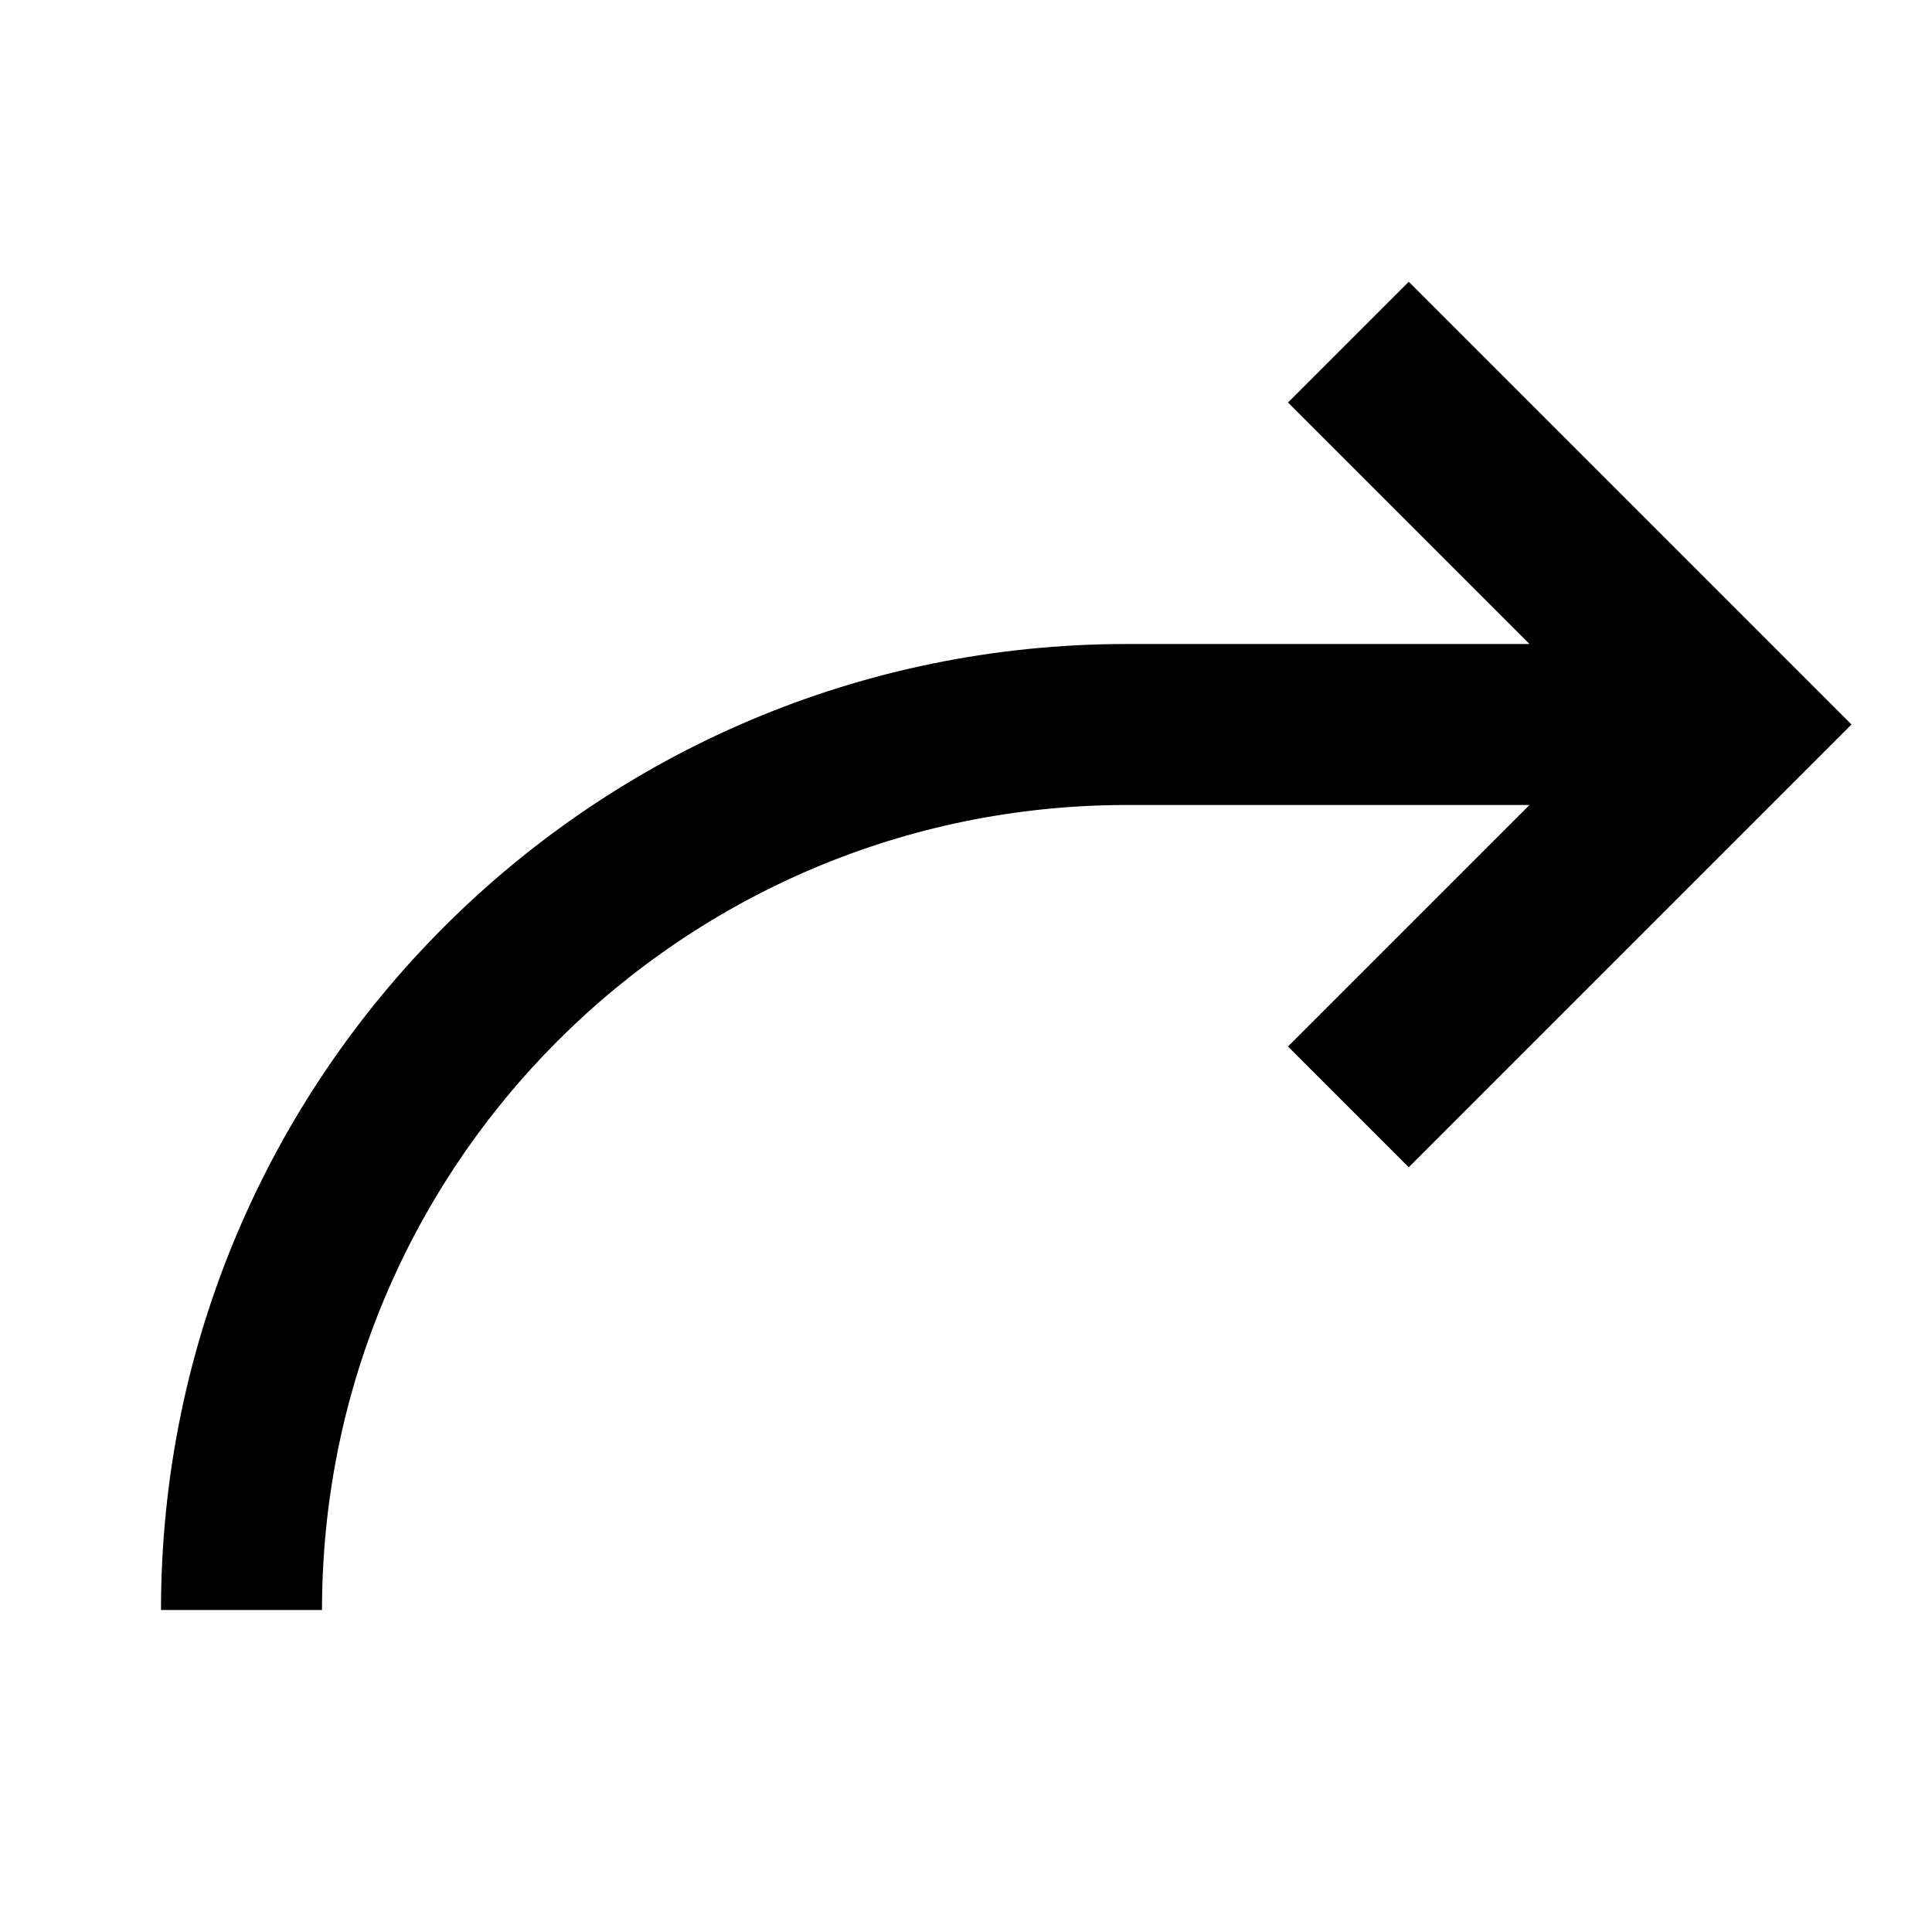
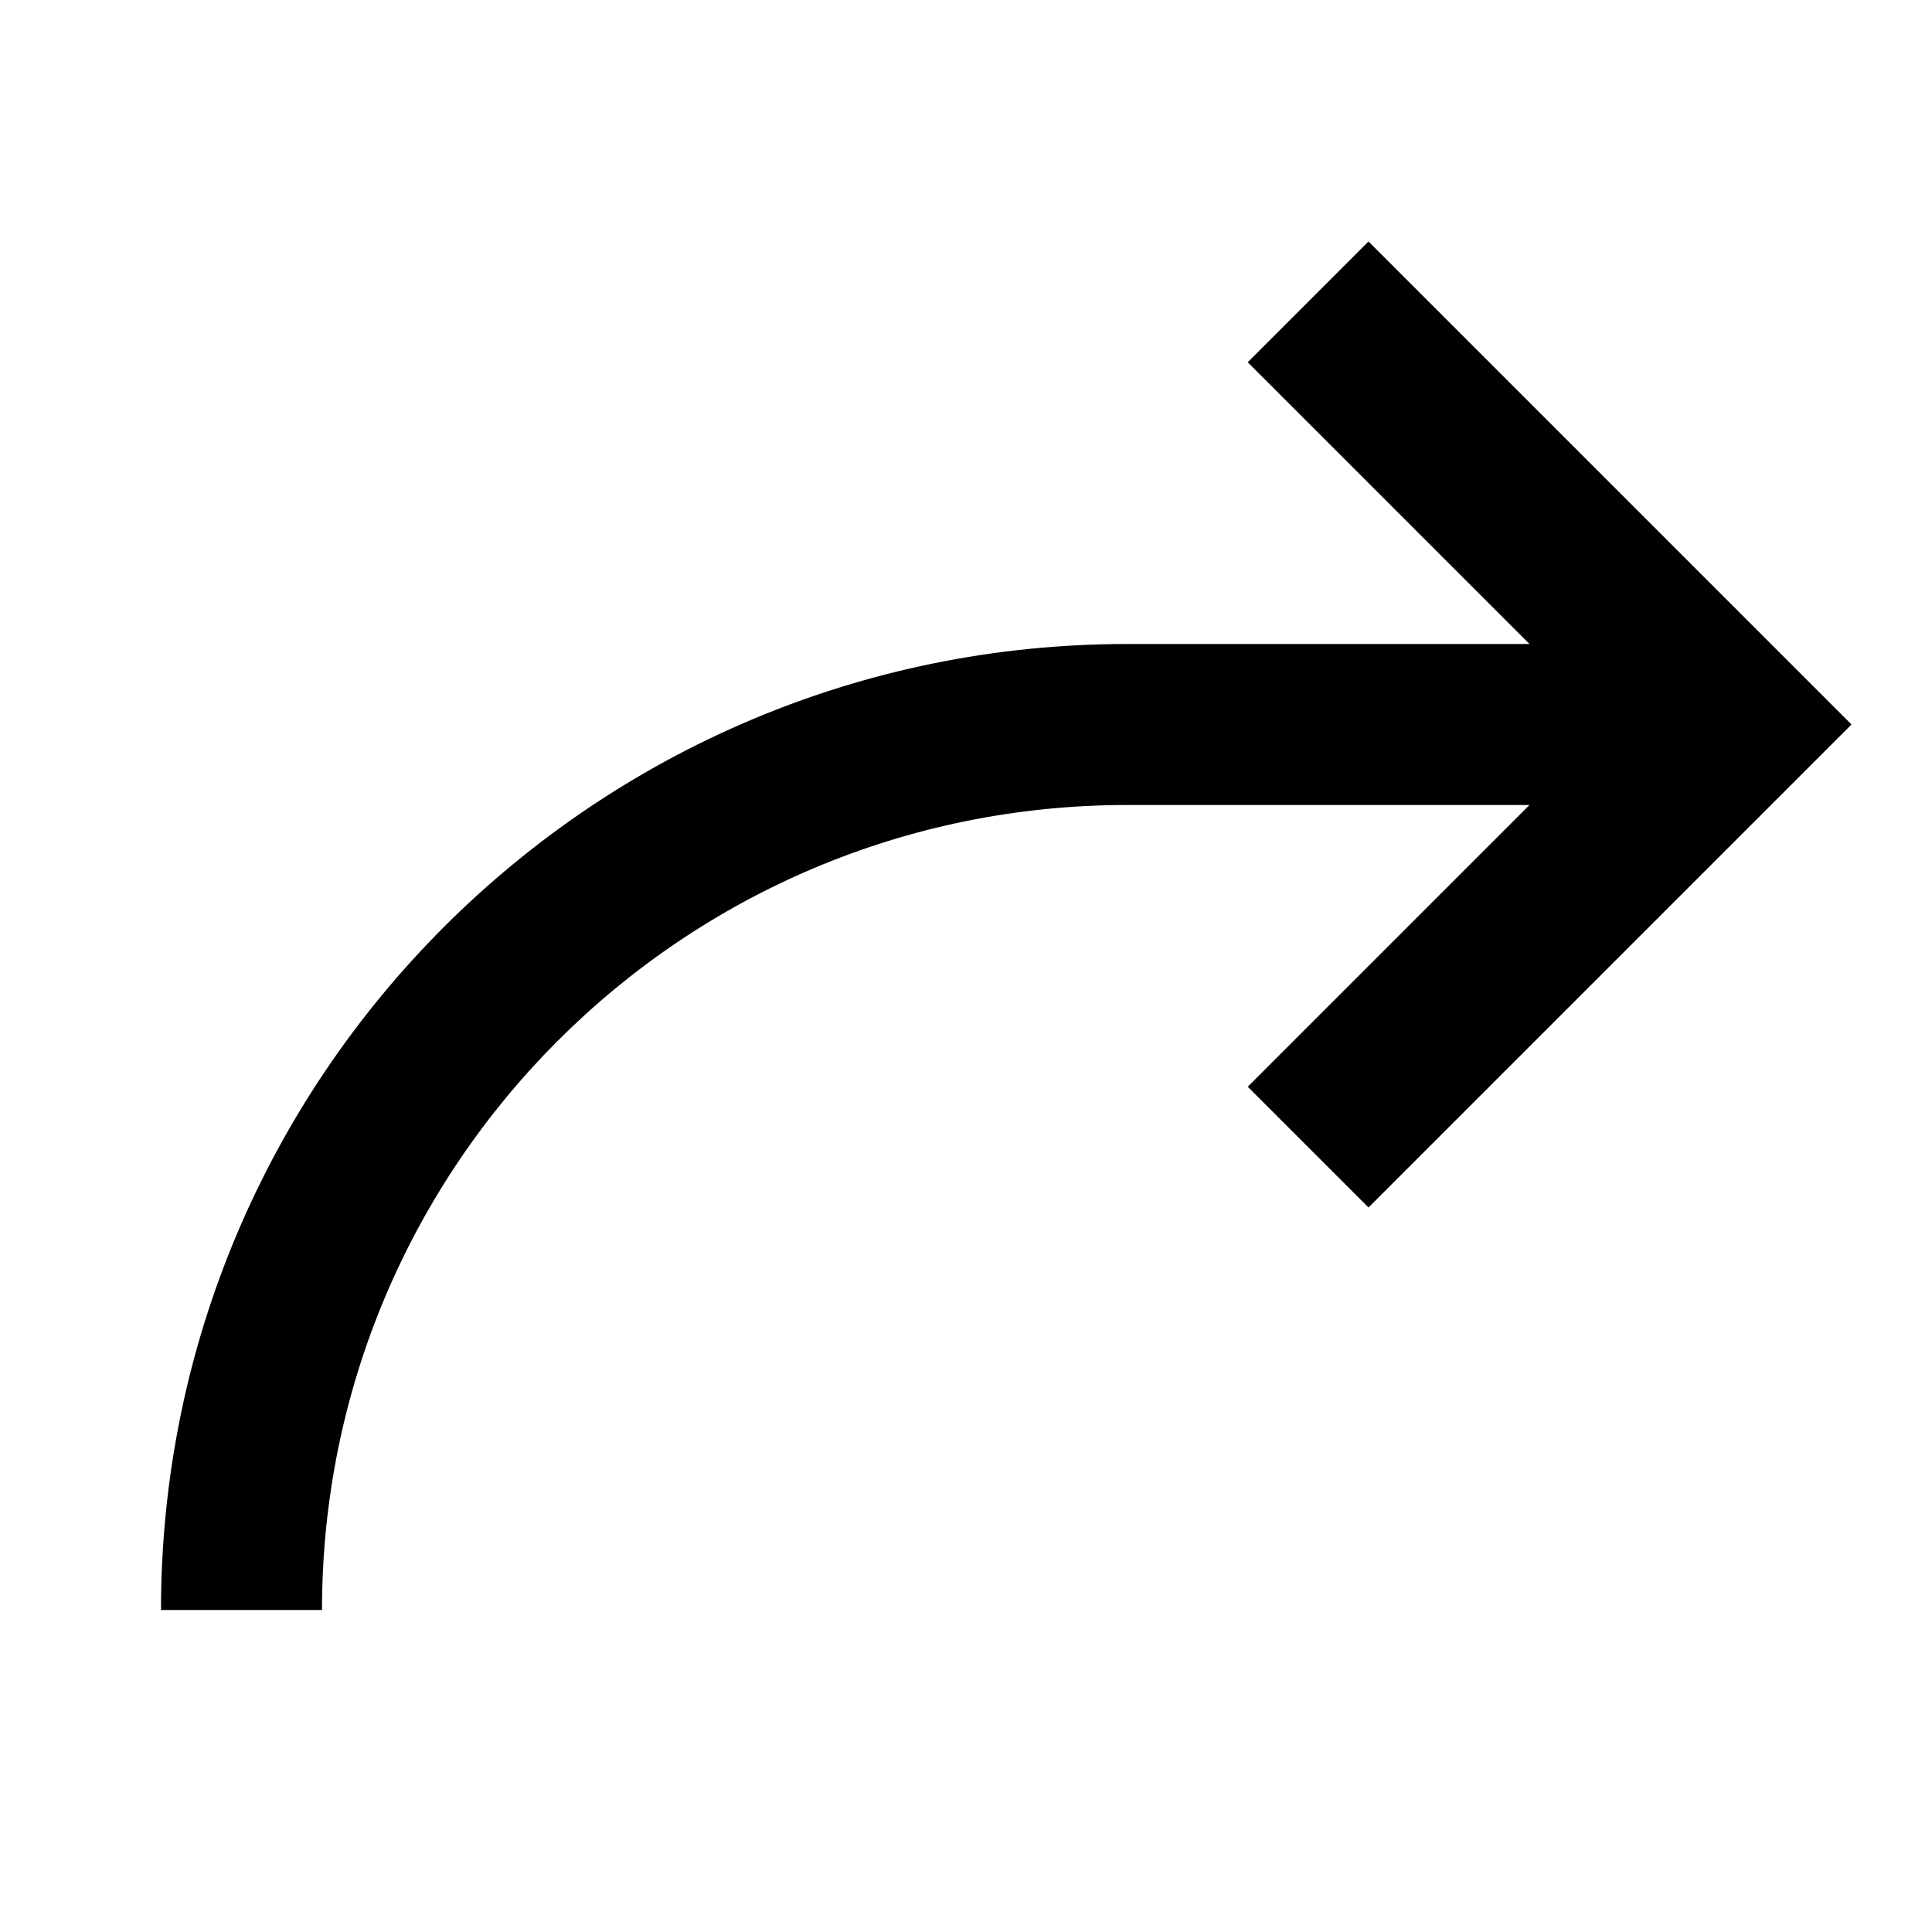
<svg xmlns="http://www.w3.org/2000/svg" width="24" height="24" viewBox="0 0 24 24" fill="none">
-   <path d="M14 8L19 8L16 5L17.5 3.5L23 9L17.5 14.5L16 13L19 10L14 10C8.477 10 4 14.477 4 20H2C2 13.373 7.373 8 14 8Z" fill="black" />
+   <path d="M14 8L19 8L15.5 4.5L17 3L23 9L17 15L15.5 13.5L19 10L14 10C8.477 10 4 14.477 4 20H2C2 13.373 7.373 8 14 8Z" fill="black" />
</svg>
